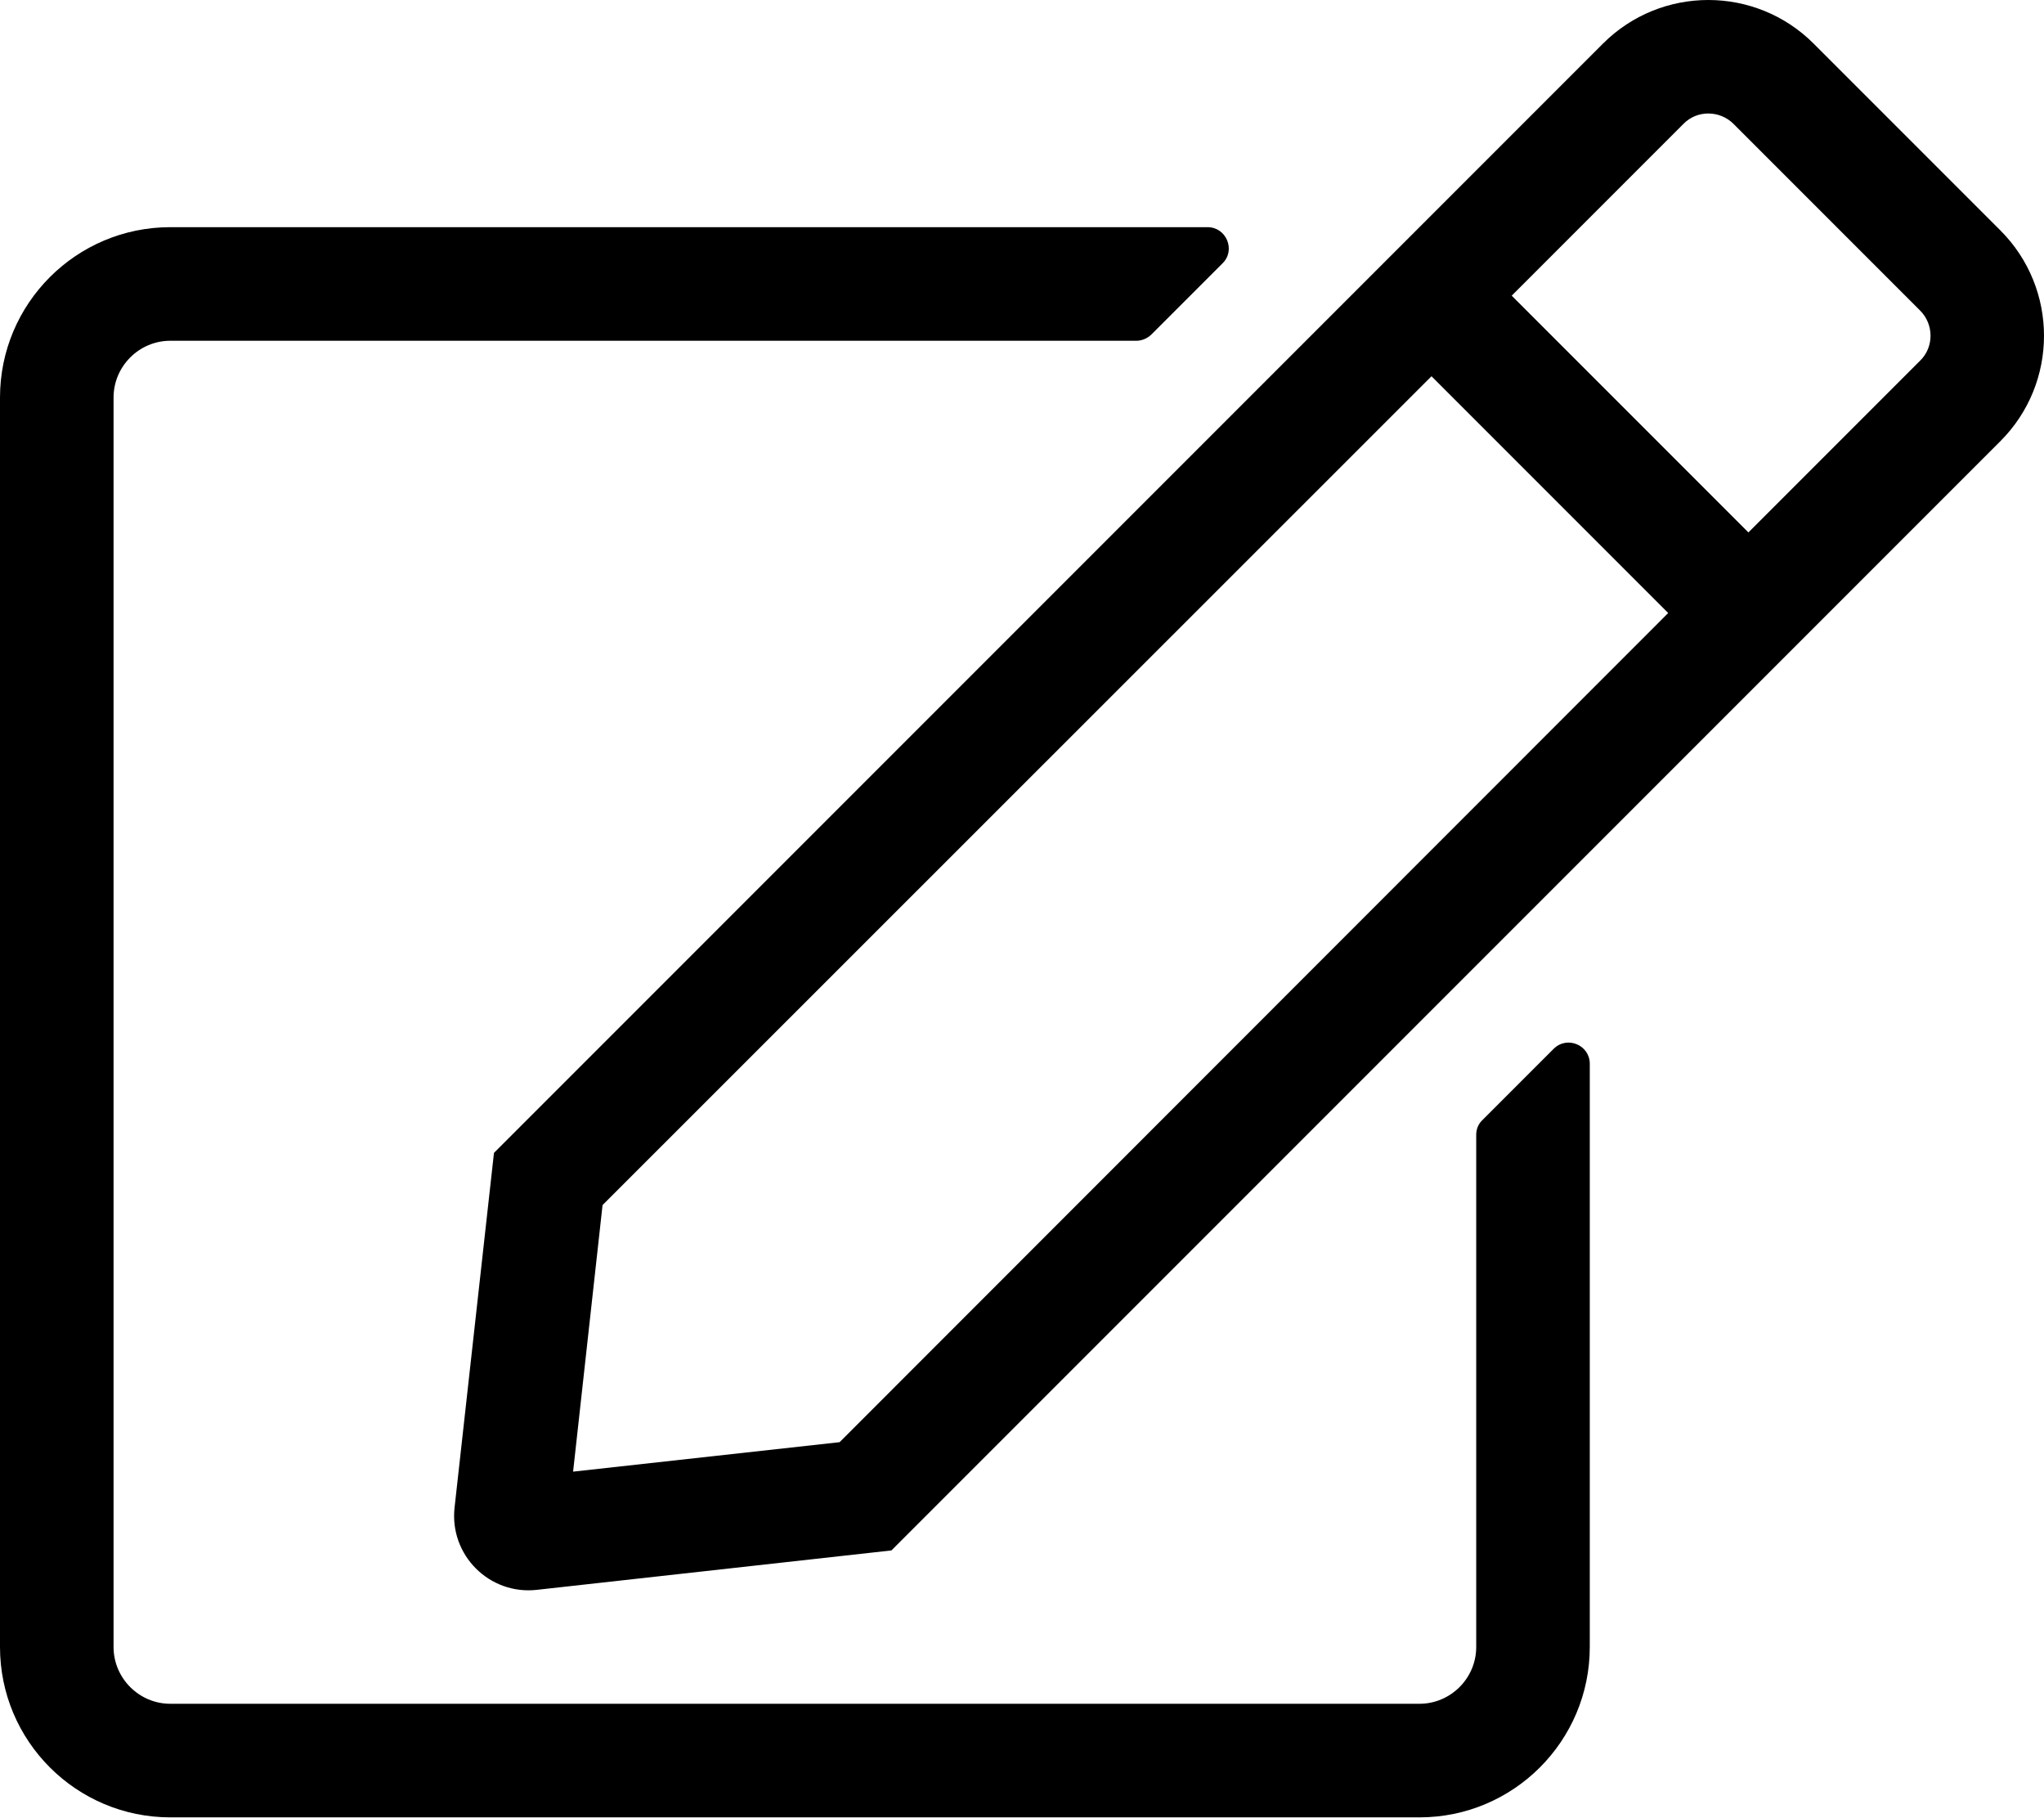
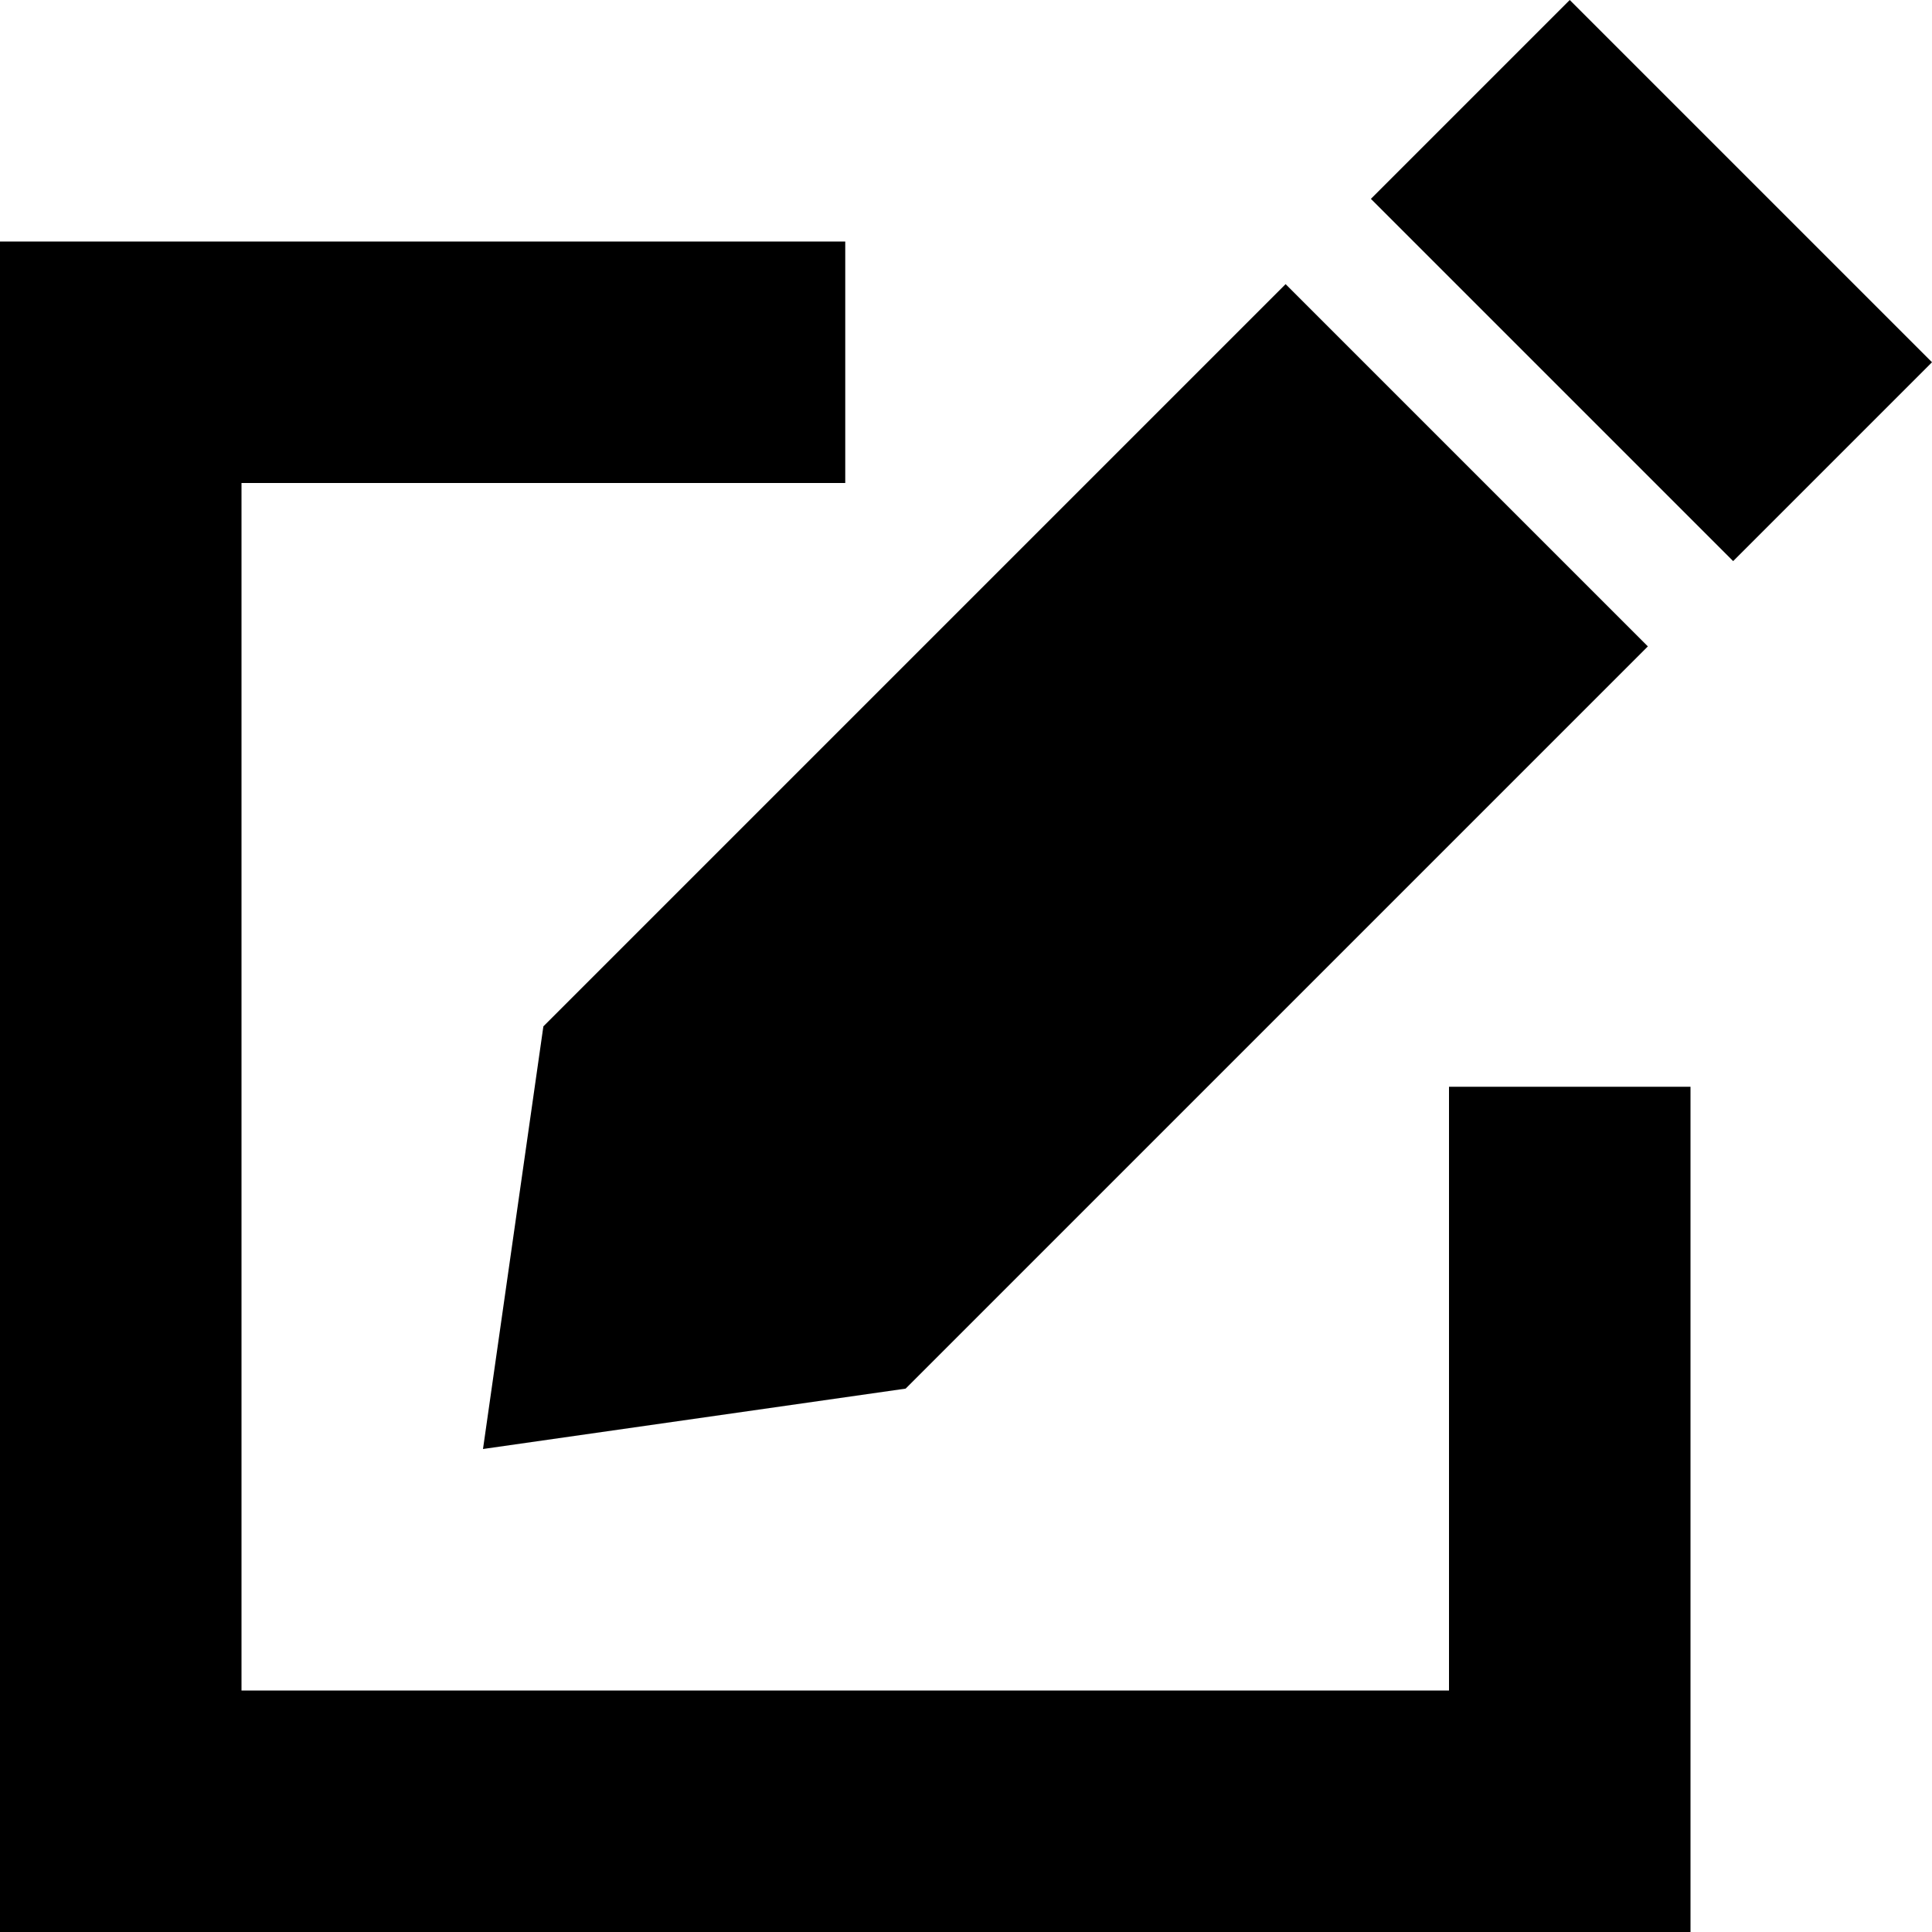
- <svg xmlns="http://www.w3.org/2000/svg" aria-hidden="true" focusable="false" data-prefix="fal" data-icon="edit" class="svg-inline--fa fa-edit fa-w-18" role="img" viewBox="0 0 576 512">
-   <path d="M417.8 315.5l20-20c3.8-3.8 10.2-1.1 10.2 4.2V464c0 26.5-21.5 48-48 48H48c-26.5 0-48-21.5-48-48V112c0-26.5 21.5-48 48-48h292.3c5.3 0 8 6.5 4.2 10.2l-20 20c-1.1 1.1-2.7 1.8-4.2 1.8H48c-8.8 0-16 7.2-16 16v352c0 8.8 7.2 16 16 16h352c8.8 0 16-7.2 16-16V319.7c0-1.6.6-3.1 1.8-4.2zm145.9-191.2L251.2 436.8l-99.9 11.1c-13.4 1.5-24.7-9.8-23.2-23.2l11.1-99.9L451.7 12.3c16.4-16.4 43-16.4 59.4 0l52.6 52.6c16.4 16.4 16.4 43 0 59.4zm-93.6 48.4L403.4 106 169.8 339.5l-8.3 75.1 75.1-8.3 233.5-233.6zm71-85.2l-52.6-52.6c-3.8-3.8-10.2-4-14.1 0L426 83.3l66.7 66.7 48.4-48.4c3.9-3.8 3.9-10.2 0-14.1z" />
+ <svg xmlns="http://www.w3.org/2000/svg" viewBox="0 0 512 512">
+   <path d="M144 272L128 384l112-16L436.7 171.3l-96-96L144 272zM512 96L416 0 363.3 52.7l96 96L512 96zM32 64L0 64 0 96 0 480l0 32 32 0 384 0 32 0 0-32 0-160 0-32-64 0 0 32 0 128L64 448l0-320 128 0 32 0 0-64-32 0L32 64z" />
</svg>
